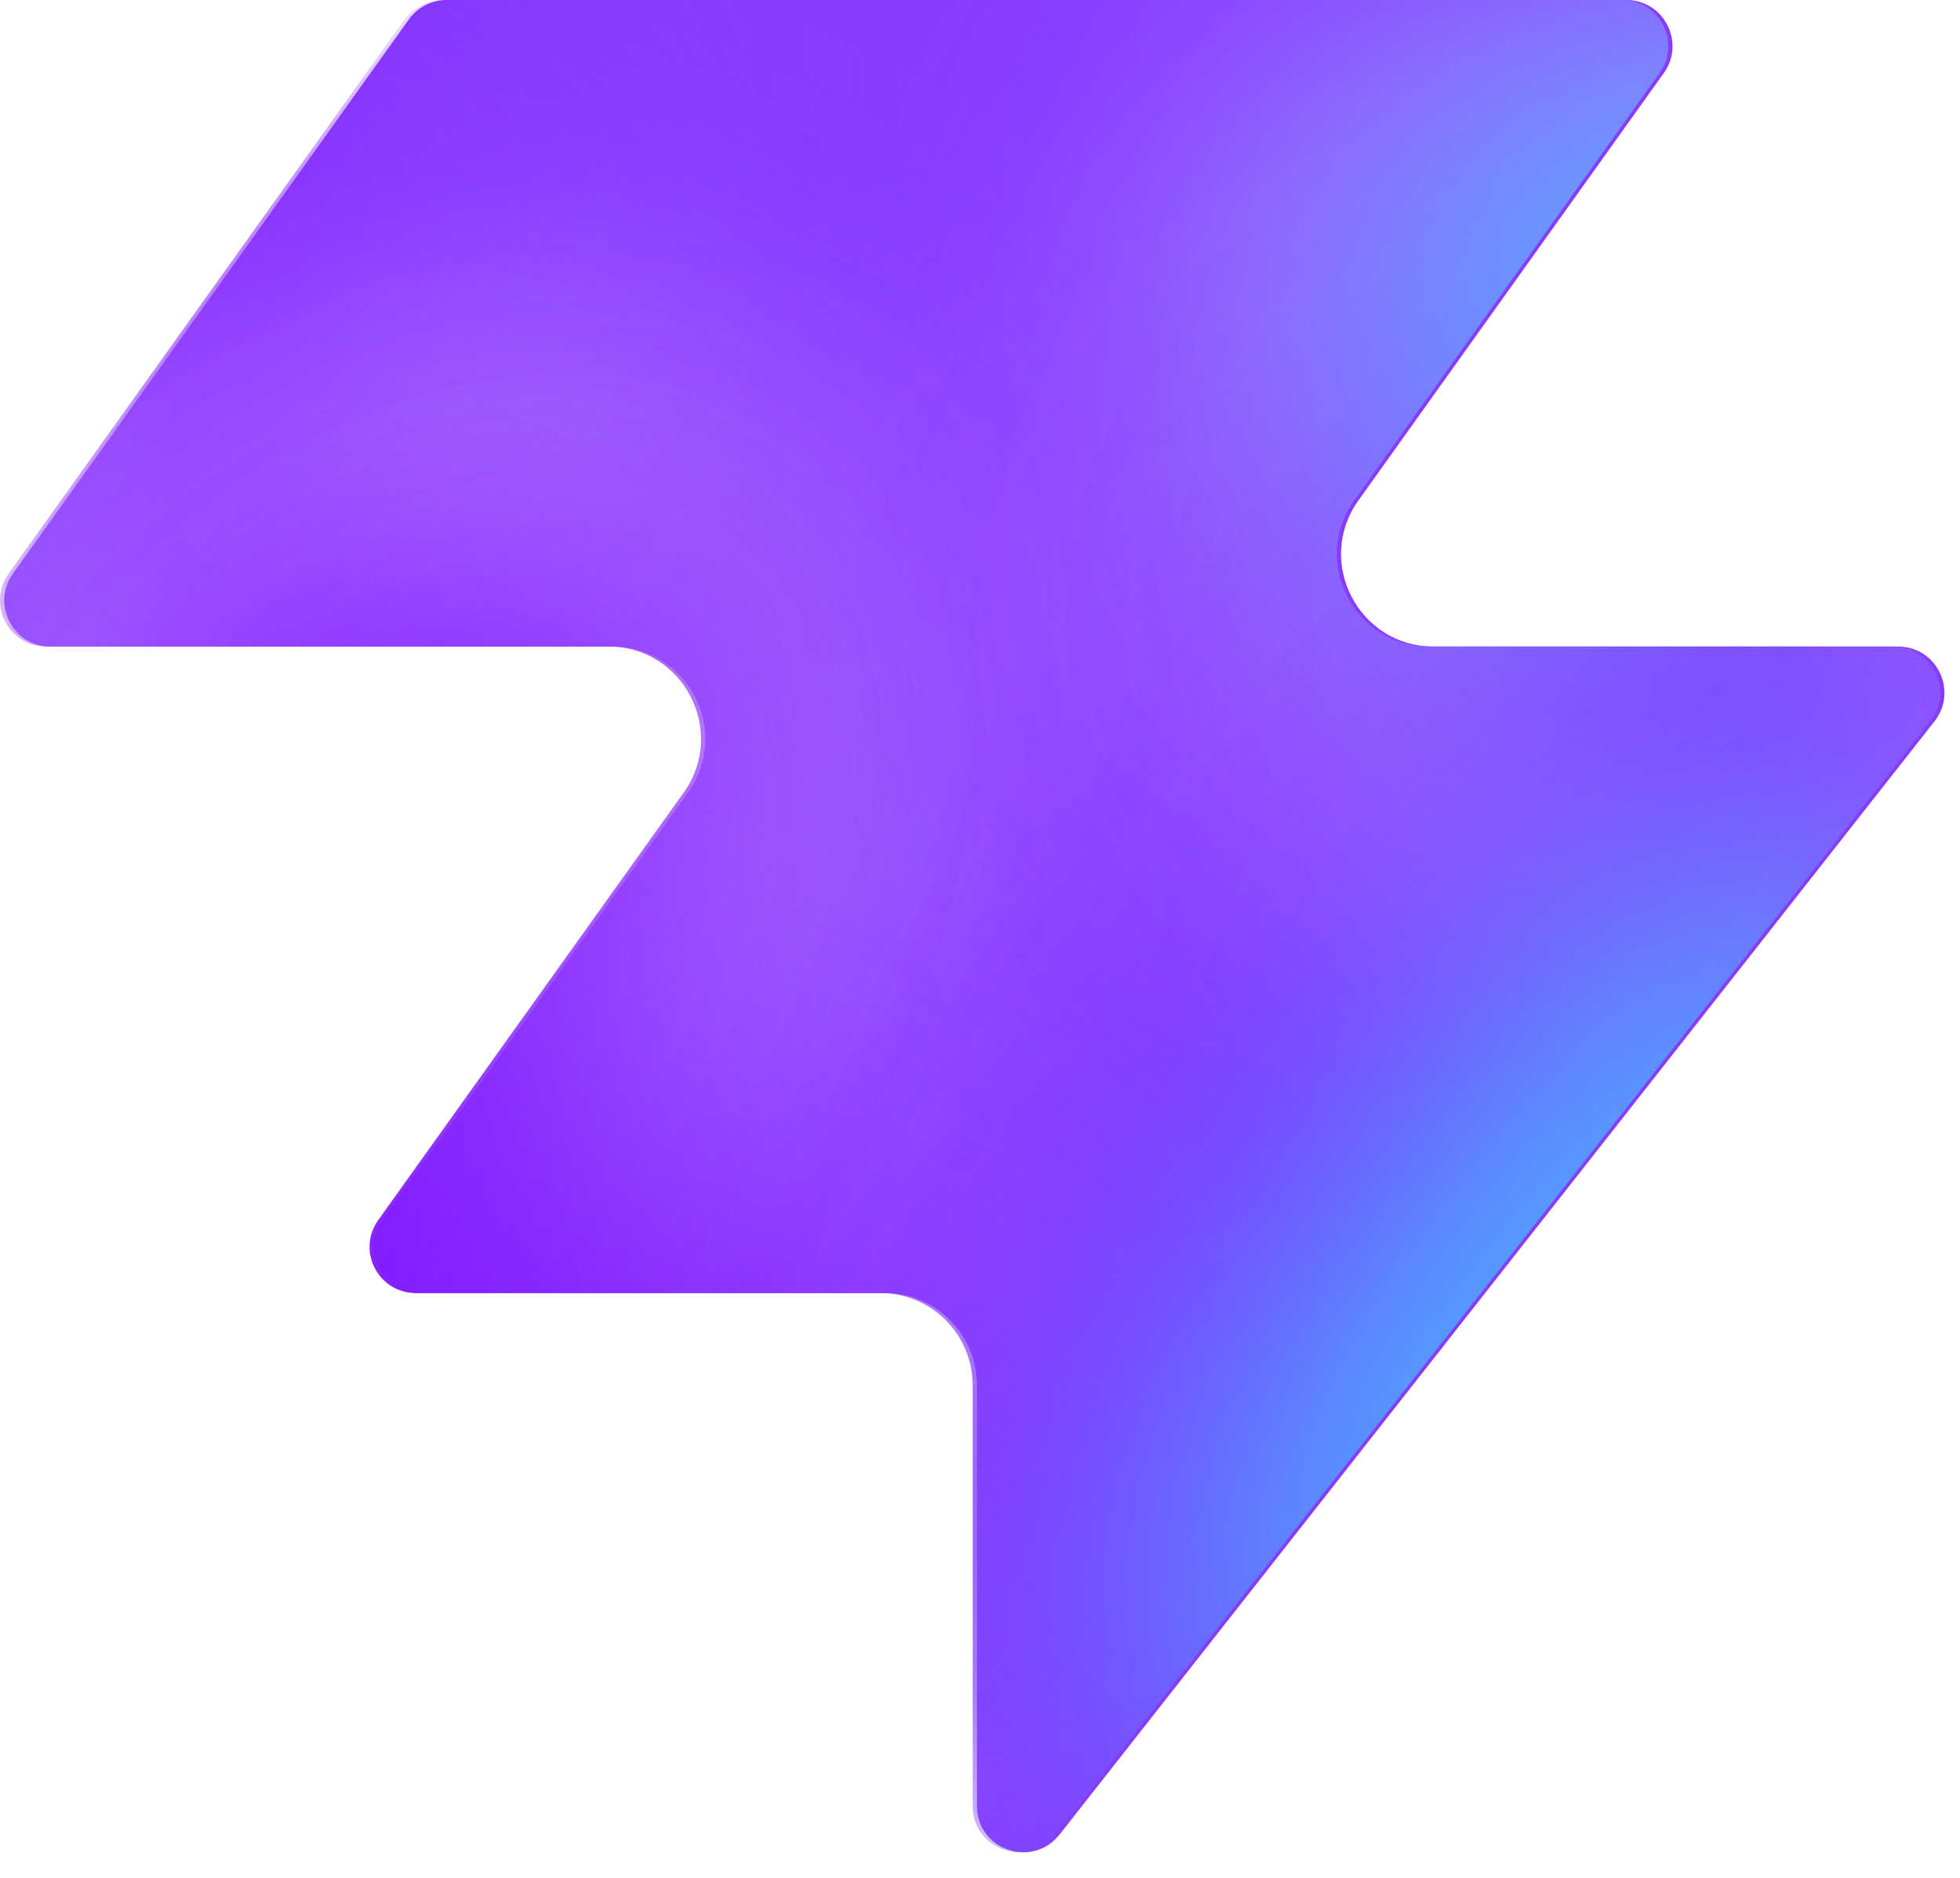
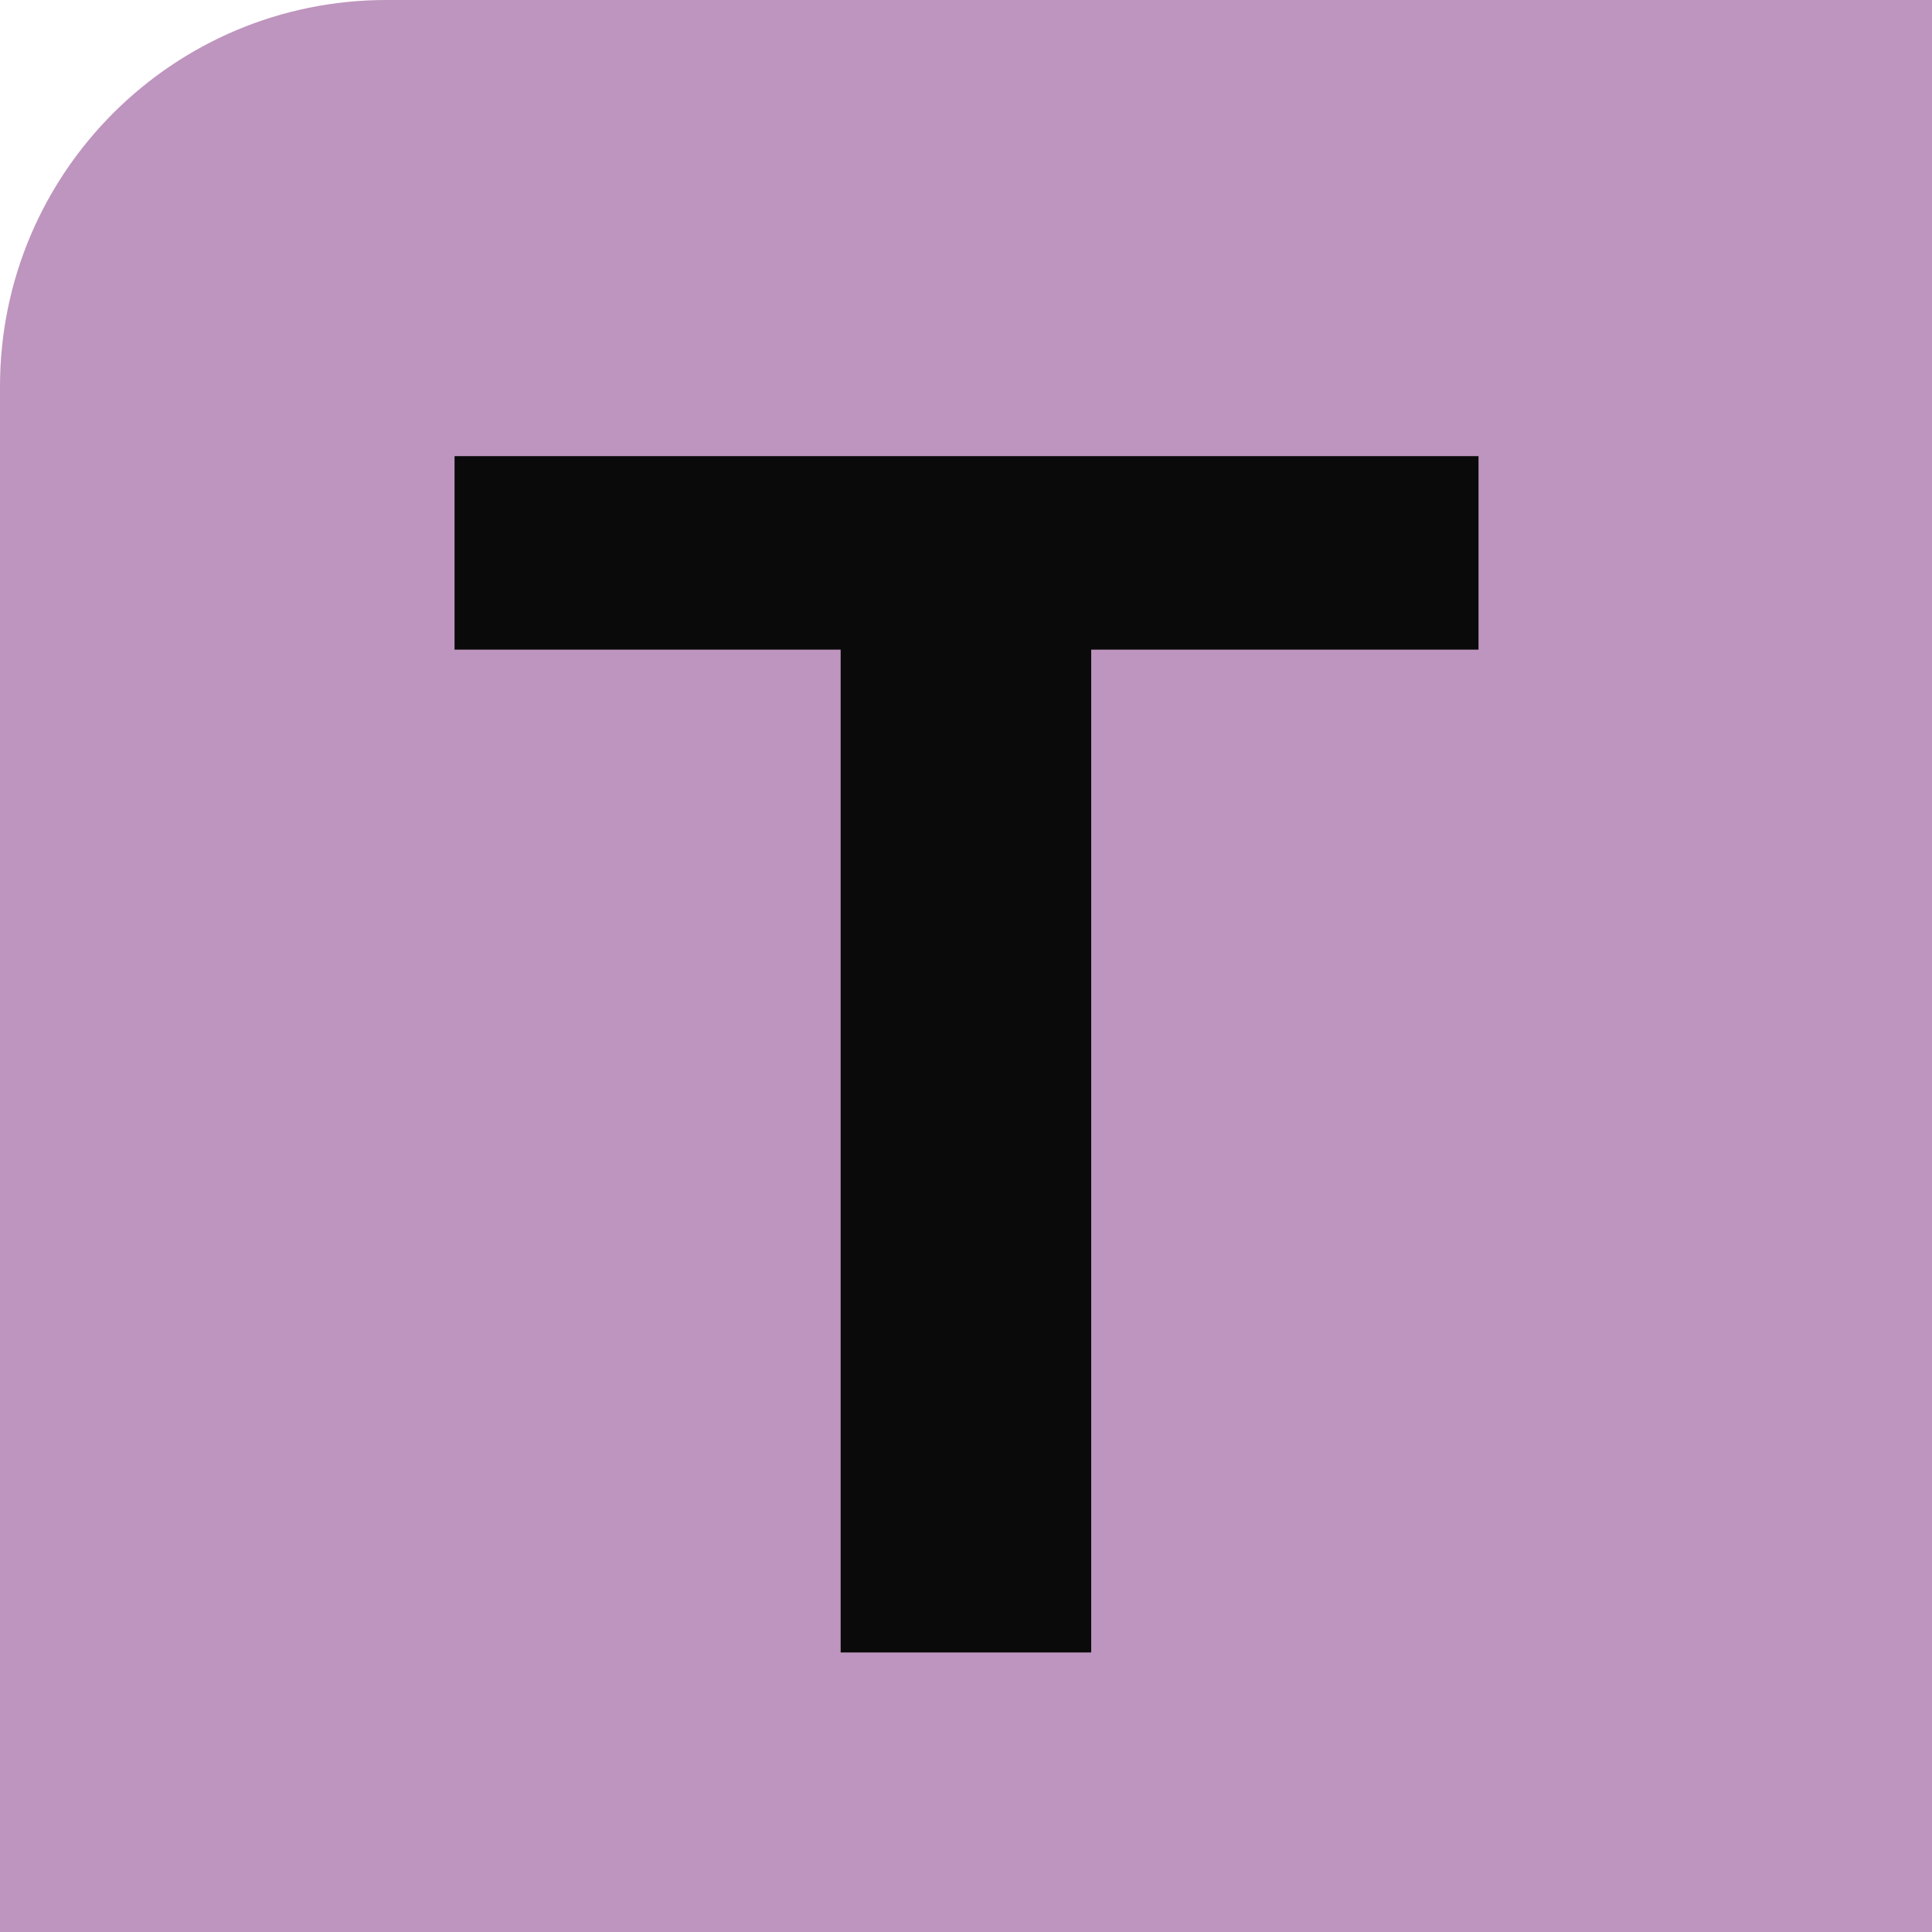
- <svg xmlns="http://www.w3.org/2000/svg" width="48" height="46" fill="none" viewBox="0 0 48 46">
-   <path fill="#863bff" d="M25.946 44.938c-.664.845-2.021.375-2.021-.698V33.937a2.26 2.26 0 0 0-2.262-2.262H10.287c-.92 0-1.456-1.04-.92-1.788l7.48-10.471c1.07-1.497 0-3.578-1.842-3.578H1.237c-.92 0-1.456-1.04-.92-1.788L10.013.474c.214-.297.556-.474.92-.474h28.894c.92 0 1.456 1.04.92 1.788l-7.48 10.471c-1.07 1.498 0 3.579 1.842 3.579h11.377c.943 0 1.473 1.088.89 1.83L25.947 44.94z" style="fill:#863bff;fill:color(display-p3 .525 .23 1);fill-opacity:1" />
-   <mask id="a" width="48" height="46" x="0" y="0" maskUnits="userSpaceOnUse" style="mask-type:alpha">
-     <path fill="#000" d="M25.842 44.938c-.664.844-2.021.375-2.021-.698V33.937a2.26 2.26 0 0 0-2.262-2.262H10.183c-.92 0-1.456-1.04-.92-1.788l7.48-10.471c1.07-1.498 0-3.579-1.842-3.579H1.133c-.92 0-1.456-1.04-.92-1.787L9.91.473c.214-.297.556-.474.92-.474h28.894c.92 0 1.456 1.04.92 1.788l-7.48 10.471c-1.07 1.498 0 3.578 1.842 3.578h11.377c.943 0 1.473 1.088.89 1.832L25.843 44.94z" style="fill:#000;fill-opacity:1" />
-   </mask>
-   <g mask="url(#a)">
-     <g filter="url(#b)">
-       <ellipse cx="5.508" cy="14.704" fill="#ede6ff" rx="5.508" ry="14.704" style="fill:#ede6ff;fill:color(display-p3 .927 .903 1);fill-opacity:1" transform="matrix(.00324 1 1 -.00324 -4.47 31.516)" />
-     </g>
-     <g filter="url(#c)">
-       <ellipse cx="10.399" cy="29.851" fill="#ede6ff" rx="10.399" ry="29.851" style="fill:#ede6ff;fill:color(display-p3 .927 .903 1);fill-opacity:1" transform="matrix(.00324 1 1 -.00324 -39.328 7.883)" />
-     </g>
-     <g filter="url(#d)">
-       <ellipse cx="5.508" cy="30.487" fill="#7e14ff" rx="5.508" ry="30.487" style="fill:#7e14ff;fill:color(display-p3 .492 .077 1);fill-opacity:1" transform="rotate(89.814 -25.913 -14.639)scale(1 -1)" />
-     </g>
-     <g filter="url(#e)">
-       <ellipse cx="5.508" cy="30.599" fill="#7e14ff" rx="5.508" ry="30.599" style="fill:#7e14ff;fill:color(display-p3 .492 .077 1);fill-opacity:1" transform="rotate(89.814 -32.644 -3.334)scale(1 -1)" />
-     </g>
-     <g filter="url(#f)">
-       <ellipse cx="5.508" cy="30.599" fill="#7e14ff" rx="5.508" ry="30.599" style="fill:#7e14ff;fill:color(display-p3 .492 .077 1);fill-opacity:1" transform="matrix(.00324 1 1 -.00324 -34.34 30.47)" />
-     </g>
-     <g filter="url(#g)">
-       <ellipse cx="14.072" cy="22.078" fill="#ede6ff" rx="14.072" ry="22.078" style="fill:#ede6ff;fill:color(display-p3 .927 .903 1);fill-opacity:1" transform="rotate(93.35 24.506 48.493)scale(-1 1)" />
-     </g>
-     <g filter="url(#h)">
-       <ellipse cx="3.47" cy="21.501" fill="#7e14ff" rx="3.47" ry="21.501" style="fill:#7e14ff;fill:color(display-p3 .492 .077 1);fill-opacity:1" transform="rotate(89.009 28.708 47.59)scale(-1 1)" />
-     </g>
-     <g filter="url(#i)">
-       <ellipse cx="3.47" cy="21.501" fill="#7e14ff" rx="3.47" ry="21.501" style="fill:#7e14ff;fill:color(display-p3 .492 .077 1);fill-opacity:1" transform="rotate(89.009 28.708 47.59)scale(-1 1)" />
-     </g>
-     <g filter="url(#j)">
-       <ellipse cx=".387" cy="8.972" fill="#7e14ff" rx="4.407" ry="29.108" style="fill:#7e14ff;fill:color(display-p3 .492 .077 1);fill-opacity:1" transform="rotate(39.51 .387 8.972)" />
-     </g>
-     <g filter="url(#k)">
-       <ellipse cx="47.523" cy="-6.092" fill="#7e14ff" rx="4.407" ry="29.108" style="fill:#7e14ff;fill:color(display-p3 .492 .077 1);fill-opacity:1" transform="rotate(37.892 47.523 -6.092)" />
-     </g>
-     <g filter="url(#l)">
-       <ellipse cx="41.412" cy="6.333" fill="#47bfff" rx="5.971" ry="9.665" style="fill:#47bfff;fill:color(display-p3 .28 .748 1);fill-opacity:1" transform="rotate(37.892 41.412 6.333)" />
-     </g>
-     <g filter="url(#m)">
-       <ellipse cx="-1.879" cy="38.332" fill="#7e14ff" rx="4.407" ry="29.108" style="fill:#7e14ff;fill:color(display-p3 .492 .077 1);fill-opacity:1" transform="rotate(37.892 -1.88 38.332)" />
-     </g>
-     <g filter="url(#n)">
-       <ellipse cx="-1.879" cy="38.332" fill="#7e14ff" rx="4.407" ry="29.108" style="fill:#7e14ff;fill:color(display-p3 .492 .077 1);fill-opacity:1" transform="rotate(37.892 -1.88 38.332)" />
-     </g>
-     <g filter="url(#o)">
-       <ellipse cx="35.651" cy="29.907" fill="#7e14ff" rx="4.407" ry="29.108" style="fill:#7e14ff;fill:color(display-p3 .492 .077 1);fill-opacity:1" transform="rotate(37.892 35.651 29.907)" />
-     </g>
-     <g filter="url(#p)">
-       <ellipse cx="38.418" cy="32.4" fill="#47bfff" rx="5.971" ry="15.297" style="fill:#47bfff;fill:color(display-p3 .28 .748 1);fill-opacity:1" transform="rotate(37.892 38.418 32.4)" />
-     </g>
-   </g>
-   <defs>
-     <filter id="b" width="60.045" height="41.654" x="-19.77" y="16.149" color-interpolation-filters="sRGB" filterUnits="userSpaceOnUse">
-       <feFlood flood-opacity="0" result="BackgroundImageFix" />
-       <feBlend in="SourceGraphic" in2="BackgroundImageFix" result="shape" />
-       <feGaussianBlur result="effect1_foregroundBlur_2002_17158" stdDeviation="7.659" />
-     </filter>
-     <filter id="c" width="90.34" height="51.437" x="-54.613" y="-7.533" color-interpolation-filters="sRGB" filterUnits="userSpaceOnUse">
-       <feFlood flood-opacity="0" result="BackgroundImageFix" />
-       <feBlend in="SourceGraphic" in2="BackgroundImageFix" result="shape" />
-       <feGaussianBlur result="effect1_foregroundBlur_2002_17158" stdDeviation="7.659" />
-     </filter>
-     <filter id="d" width="79.355" height="29.4" x="-49.64" y="2.03" color-interpolation-filters="sRGB" filterUnits="userSpaceOnUse">
-       <feFlood flood-opacity="0" result="BackgroundImageFix" />
-       <feBlend in="SourceGraphic" in2="BackgroundImageFix" result="shape" />
-       <feGaussianBlur result="effect1_foregroundBlur_2002_17158" stdDeviation="4.596" />
-     </filter>
-     <filter id="e" width="79.579" height="29.4" x="-45.045" y="20.029" color-interpolation-filters="sRGB" filterUnits="userSpaceOnUse">
-       <feFlood flood-opacity="0" result="BackgroundImageFix" />
-       <feBlend in="SourceGraphic" in2="BackgroundImageFix" result="shape" />
-       <feGaussianBlur result="effect1_foregroundBlur_2002_17158" stdDeviation="4.596" />
-     </filter>
-     <filter id="f" width="79.579" height="29.4" x="-43.513" y="21.178" color-interpolation-filters="sRGB" filterUnits="userSpaceOnUse">
-       <feFlood flood-opacity="0" result="BackgroundImageFix" />
-       <feBlend in="SourceGraphic" in2="BackgroundImageFix" result="shape" />
-       <feGaussianBlur result="effect1_foregroundBlur_2002_17158" stdDeviation="4.596" />
-     </filter>
-     <filter id="g" width="74.749" height="58.852" x="15.756" y="-17.901" color-interpolation-filters="sRGB" filterUnits="userSpaceOnUse">
-       <feFlood flood-opacity="0" result="BackgroundImageFix" />
-       <feBlend in="SourceGraphic" in2="BackgroundImageFix" result="shape" />
-       <feGaussianBlur result="effect1_foregroundBlur_2002_17158" stdDeviation="7.659" />
-     </filter>
-     <filter id="h" width="61.377" height="25.362" x="23.548" y="2.284" color-interpolation-filters="sRGB" filterUnits="userSpaceOnUse">
-       <feFlood flood-opacity="0" result="BackgroundImageFix" />
-       <feBlend in="SourceGraphic" in2="BackgroundImageFix" result="shape" />
-       <feGaussianBlur result="effect1_foregroundBlur_2002_17158" stdDeviation="4.596" />
-     </filter>
-     <filter id="i" width="61.377" height="25.362" x="23.548" y="2.284" color-interpolation-filters="sRGB" filterUnits="userSpaceOnUse">
-       <feFlood flood-opacity="0" result="BackgroundImageFix" />
-       <feBlend in="SourceGraphic" in2="BackgroundImageFix" result="shape" />
-       <feGaussianBlur result="effect1_foregroundBlur_2002_17158" stdDeviation="4.596" />
-     </filter>
-     <filter id="j" width="56.045" height="63.649" x="-27.636" y="-22.853" color-interpolation-filters="sRGB" filterUnits="userSpaceOnUse">
-       <feFlood flood-opacity="0" result="BackgroundImageFix" />
-       <feBlend in="SourceGraphic" in2="BackgroundImageFix" result="shape" />
-       <feGaussianBlur result="effect1_foregroundBlur_2002_17158" stdDeviation="4.596" />
-     </filter>
-     <filter id="k" width="54.814" height="64.646" x="20.116" y="-38.415" color-interpolation-filters="sRGB" filterUnits="userSpaceOnUse">
-       <feFlood flood-opacity="0" result="BackgroundImageFix" />
-       <feBlend in="SourceGraphic" in2="BackgroundImageFix" result="shape" />
-       <feGaussianBlur result="effect1_foregroundBlur_2002_17158" stdDeviation="4.596" />
-     </filter>
-     <filter id="l" width="33.541" height="35.313" x="24.641" y="-11.323" color-interpolation-filters="sRGB" filterUnits="userSpaceOnUse">
-       <feFlood flood-opacity="0" result="BackgroundImageFix" />
-       <feBlend in="SourceGraphic" in2="BackgroundImageFix" result="shape" />
-       <feGaussianBlur result="effect1_foregroundBlur_2002_17158" stdDeviation="4.596" />
-     </filter>
-     <filter id="m" width="54.814" height="64.646" x="-29.286" y="6.009" color-interpolation-filters="sRGB" filterUnits="userSpaceOnUse">
-       <feFlood flood-opacity="0" result="BackgroundImageFix" />
-       <feBlend in="SourceGraphic" in2="BackgroundImageFix" result="shape" />
-       <feGaussianBlur result="effect1_foregroundBlur_2002_17158" stdDeviation="4.596" />
-     </filter>
-     <filter id="n" width="54.814" height="64.646" x="-29.286" y="6.009" color-interpolation-filters="sRGB" filterUnits="userSpaceOnUse">
-       <feFlood flood-opacity="0" result="BackgroundImageFix" />
-       <feBlend in="SourceGraphic" in2="BackgroundImageFix" result="shape" />
-       <feGaussianBlur result="effect1_foregroundBlur_2002_17158" stdDeviation="4.596" />
-     </filter>
-     <filter id="o" width="54.814" height="64.646" x="8.244" y="-2.416" color-interpolation-filters="sRGB" filterUnits="userSpaceOnUse">
-       <feFlood flood-opacity="0" result="BackgroundImageFix" />
-       <feBlend in="SourceGraphic" in2="BackgroundImageFix" result="shape" />
-       <feGaussianBlur result="effect1_foregroundBlur_2002_17158" stdDeviation="4.596" />
-     </filter>
-     <filter id="p" width="39.409" height="43.623" x="18.713" y="10.588" color-interpolation-filters="sRGB" filterUnits="userSpaceOnUse">
-       <feFlood flood-opacity="0" result="BackgroundImageFix" />
-       <feBlend in="SourceGraphic" in2="BackgroundImageFix" result="shape" />
-       <feGaussianBlur result="effect1_foregroundBlur_2002_17158" stdDeviation="4.596" />
-     </filter>
-   </defs>
+ <svg xmlns="http://www.w3.org/2000/svg" viewBox="0 0 100 100">
+   <rect width="200" height="200" rx="20" ry="20" fill="#be95be" />
+   <text x="50" y="60" text-anchor="middle" dominant-baseline="middle" font-family="Arial" font-weight="bold" font-size="90" fill="#0a0a0a">T</text>
</svg>
